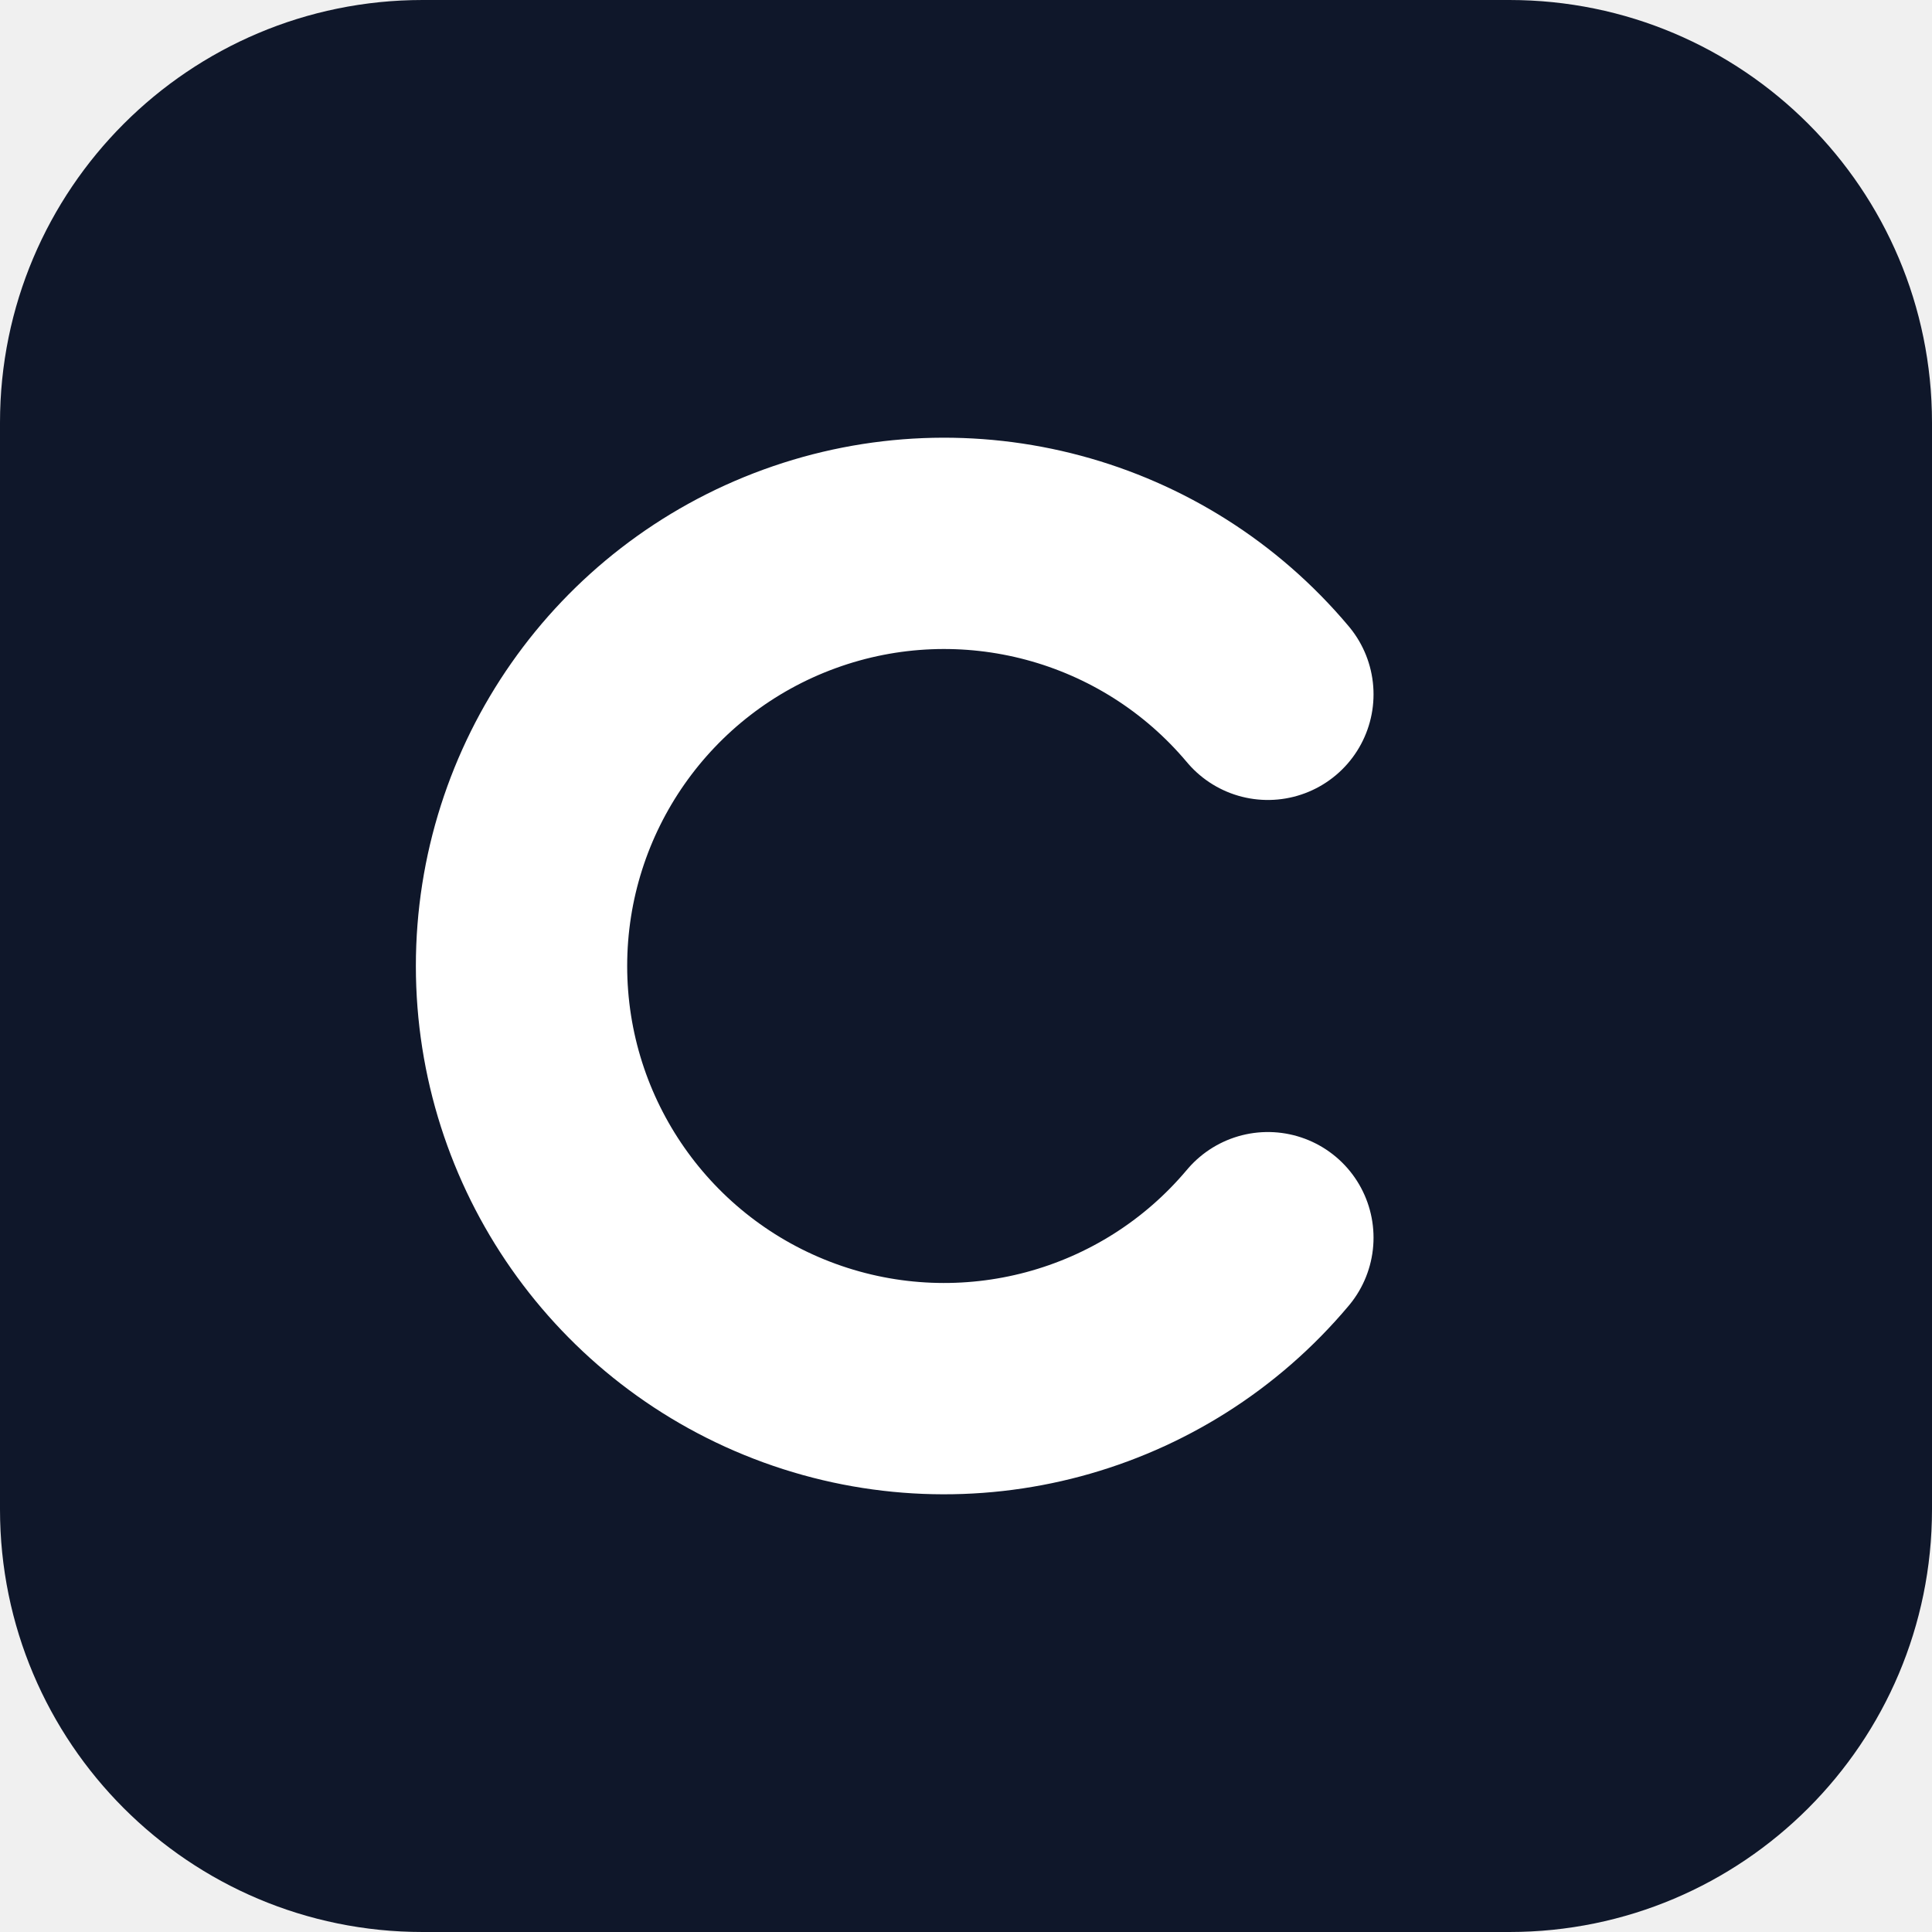
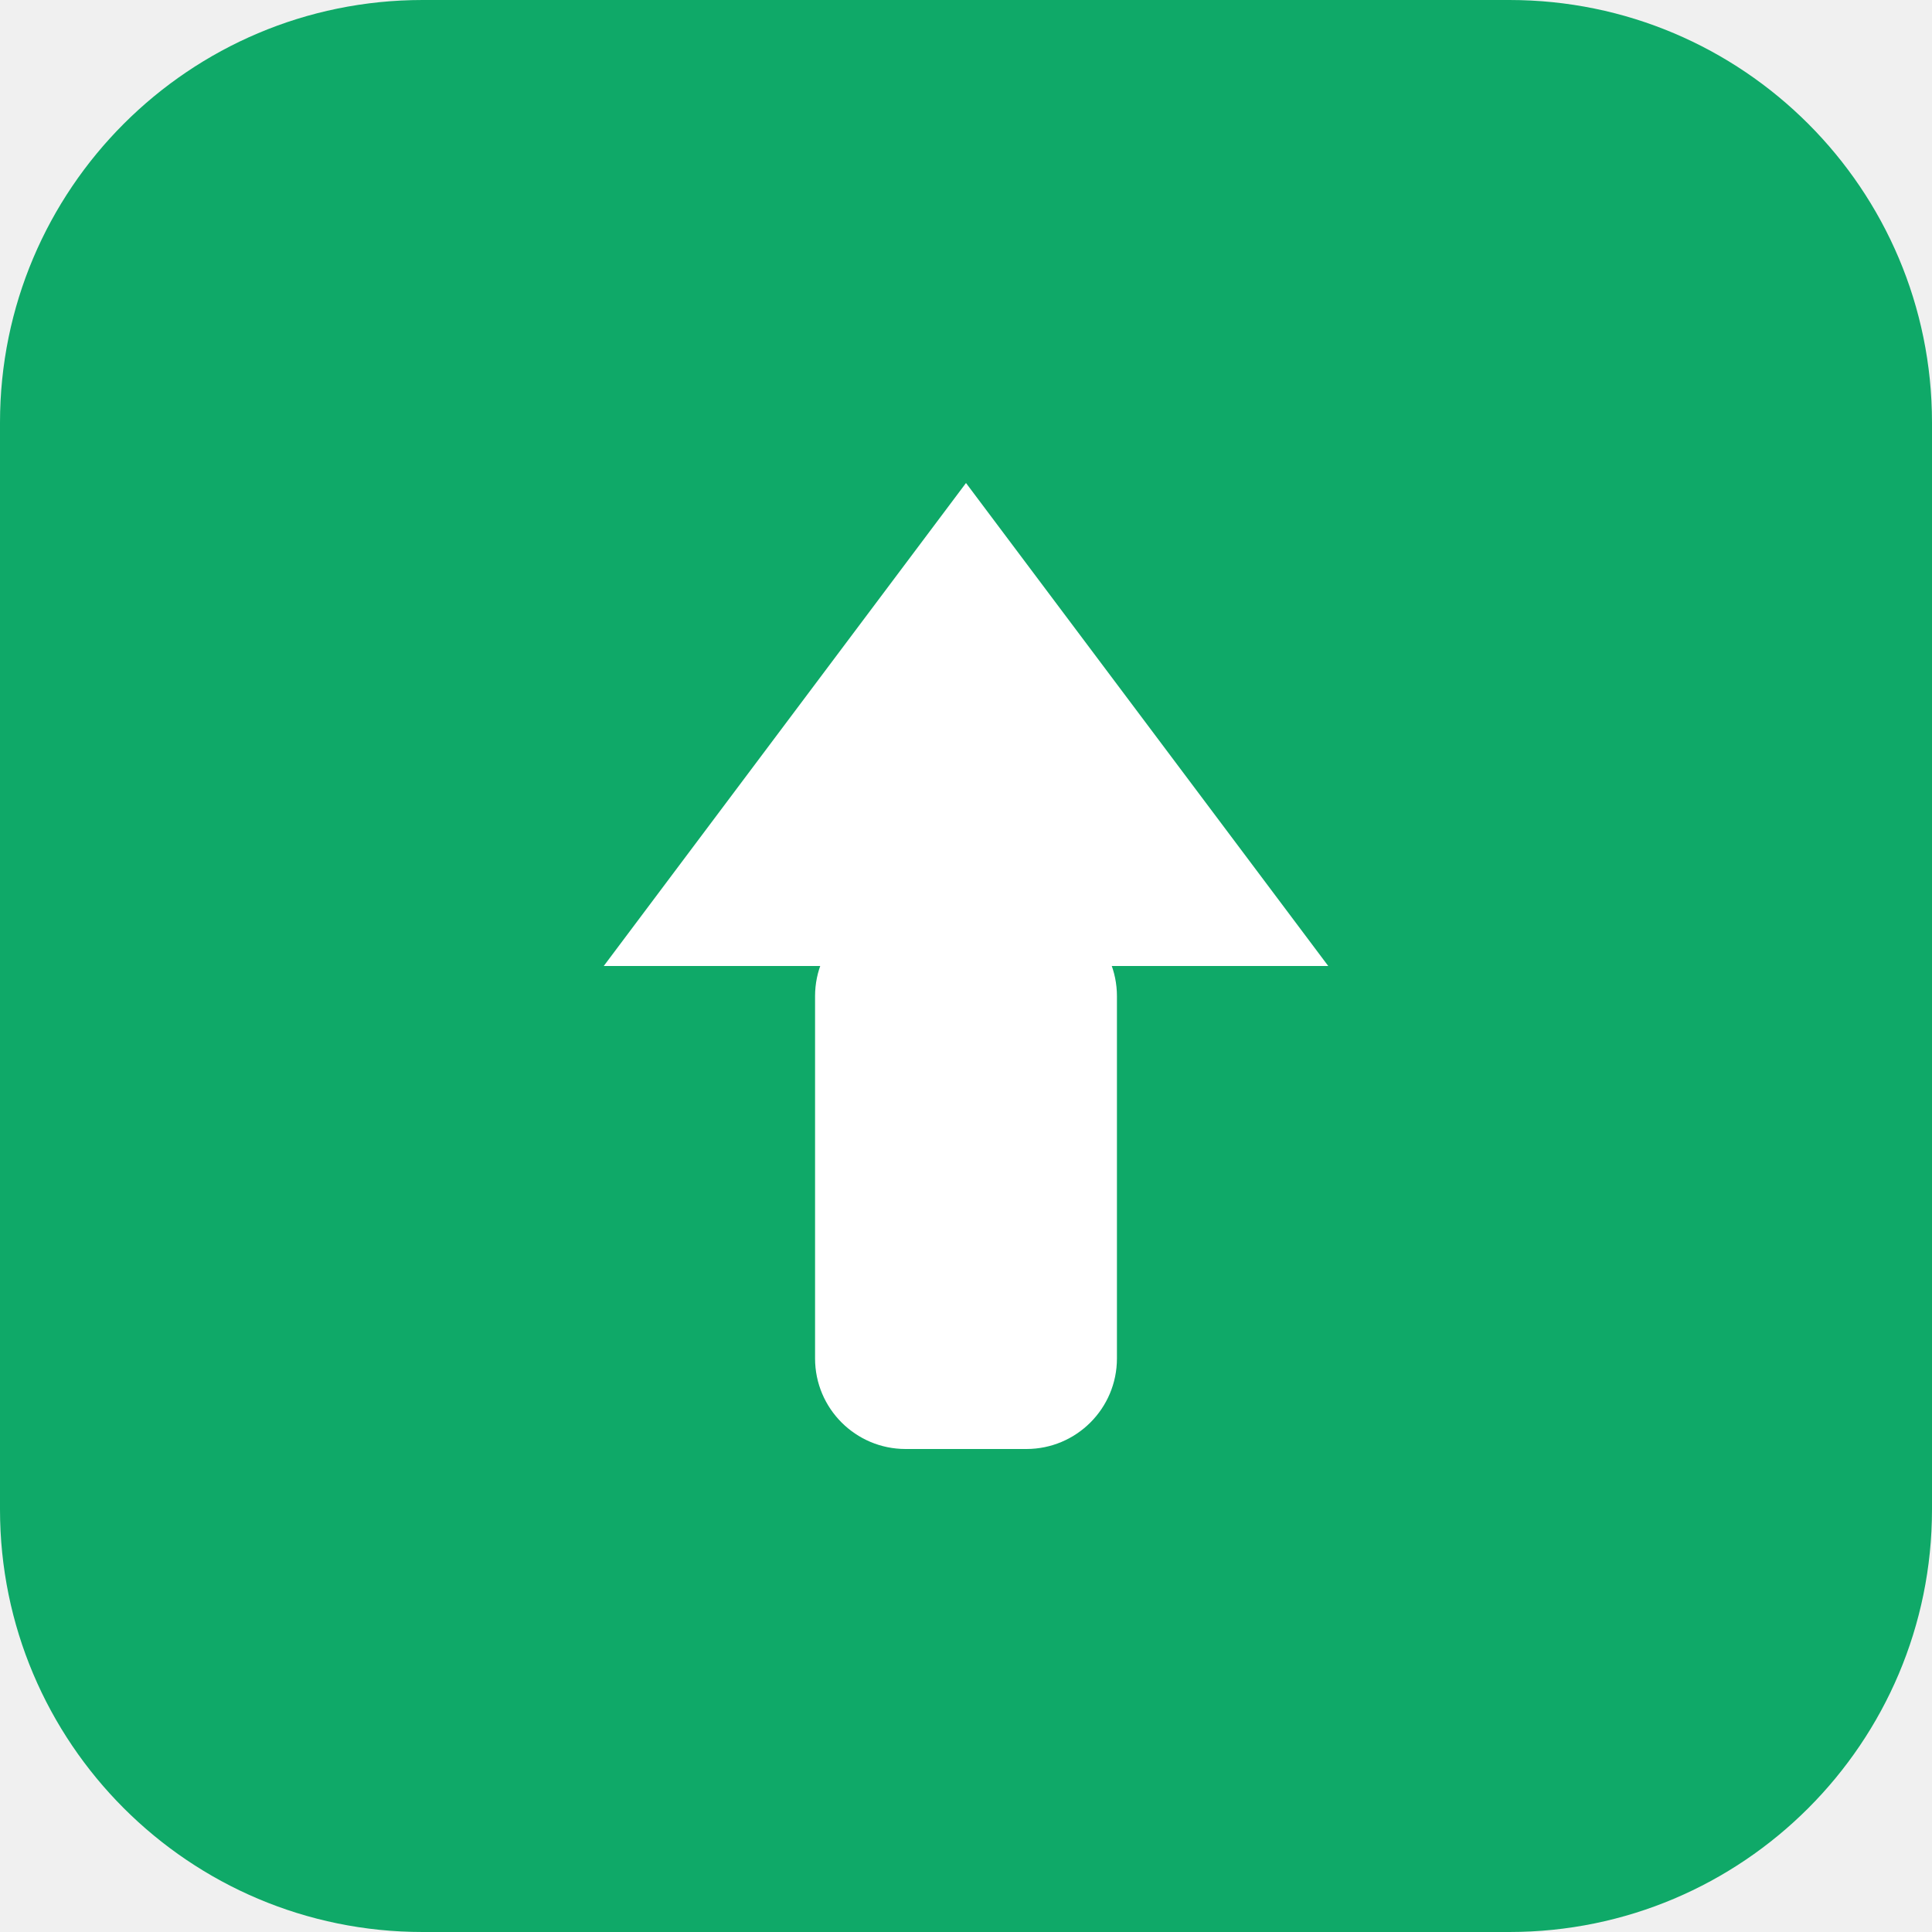
<svg xmlns="http://www.w3.org/2000/svg" width="32" height="32" viewBox="0 0 32 32">
-   <rect width="32" height="32" rx="7" fill="#0f172a" />
-   <path d="M21 11.5 A7 7 0 1 0 21 20.5" fill="none" stroke="#ffffff" stroke-width="3.5" stroke-linecap="round" />
+   <rect width="32" height="32" rx="7" fill="#0FA968" />
+   <polygon points="16,8 10,16 22,16" fill="#ffffff" />
+   <rect x="13.5" y="15" width="5" height="9" rx="1.5" fill="#ffffff" />
</svg>
